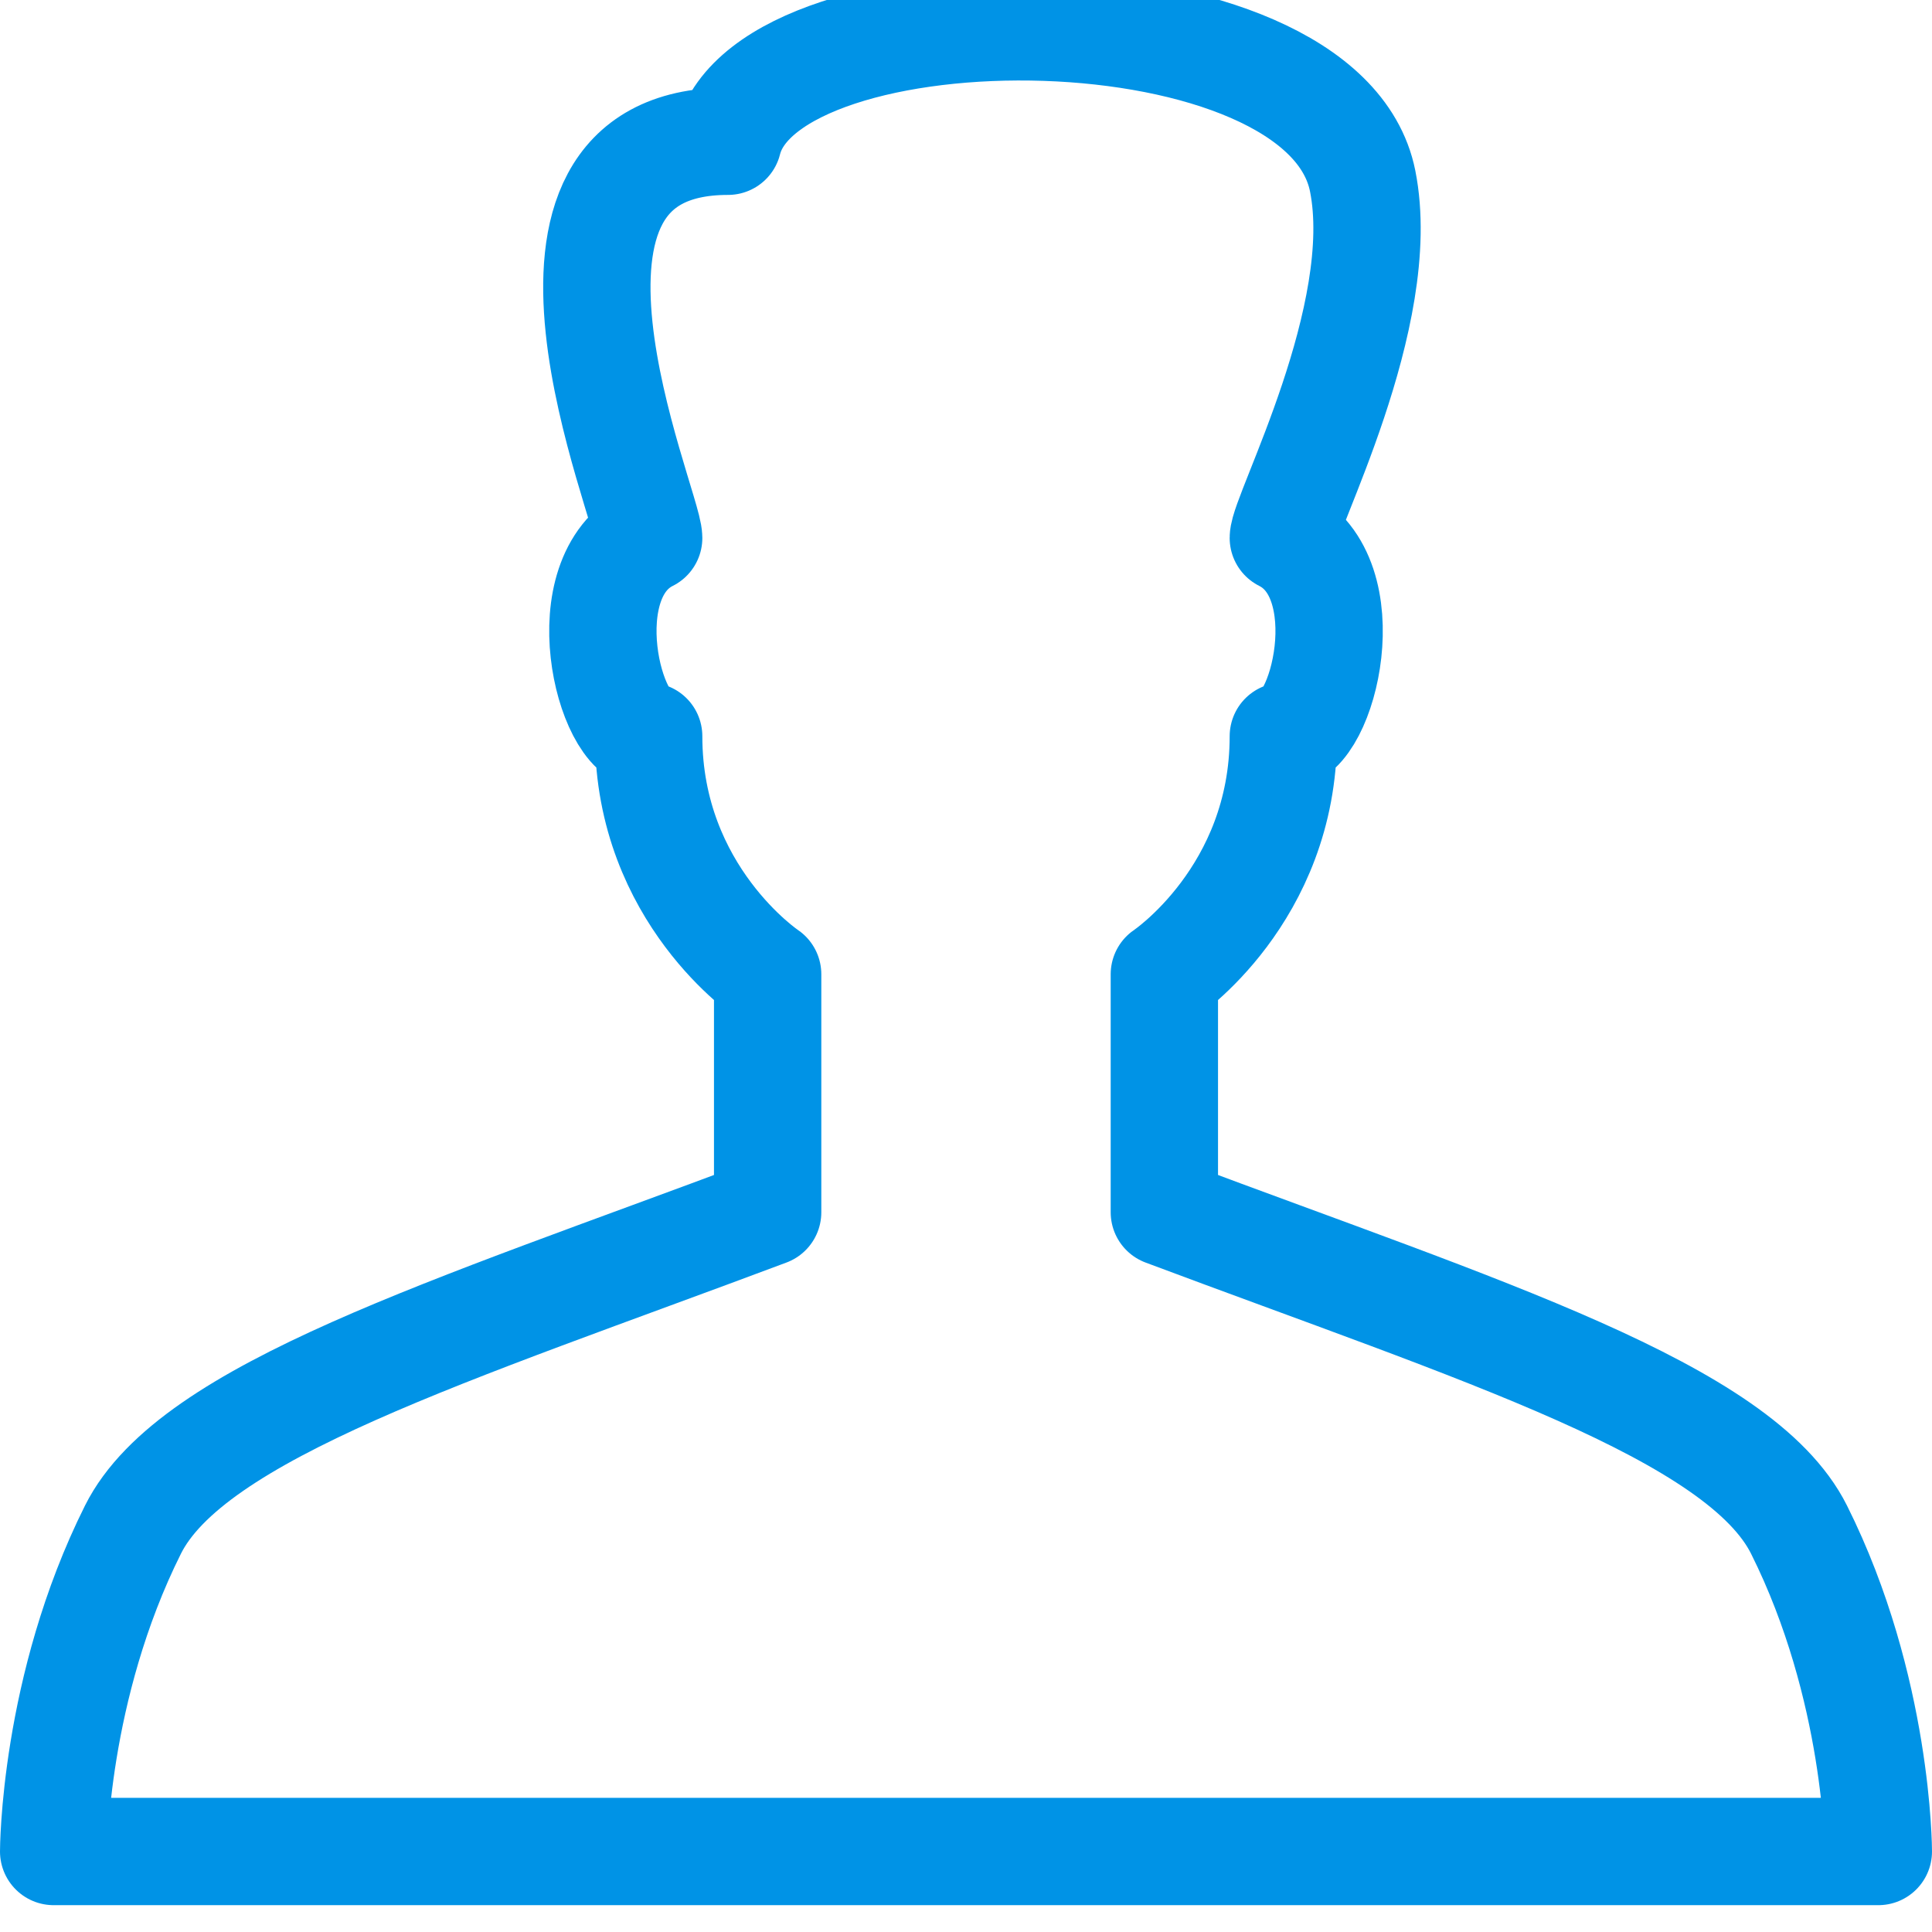
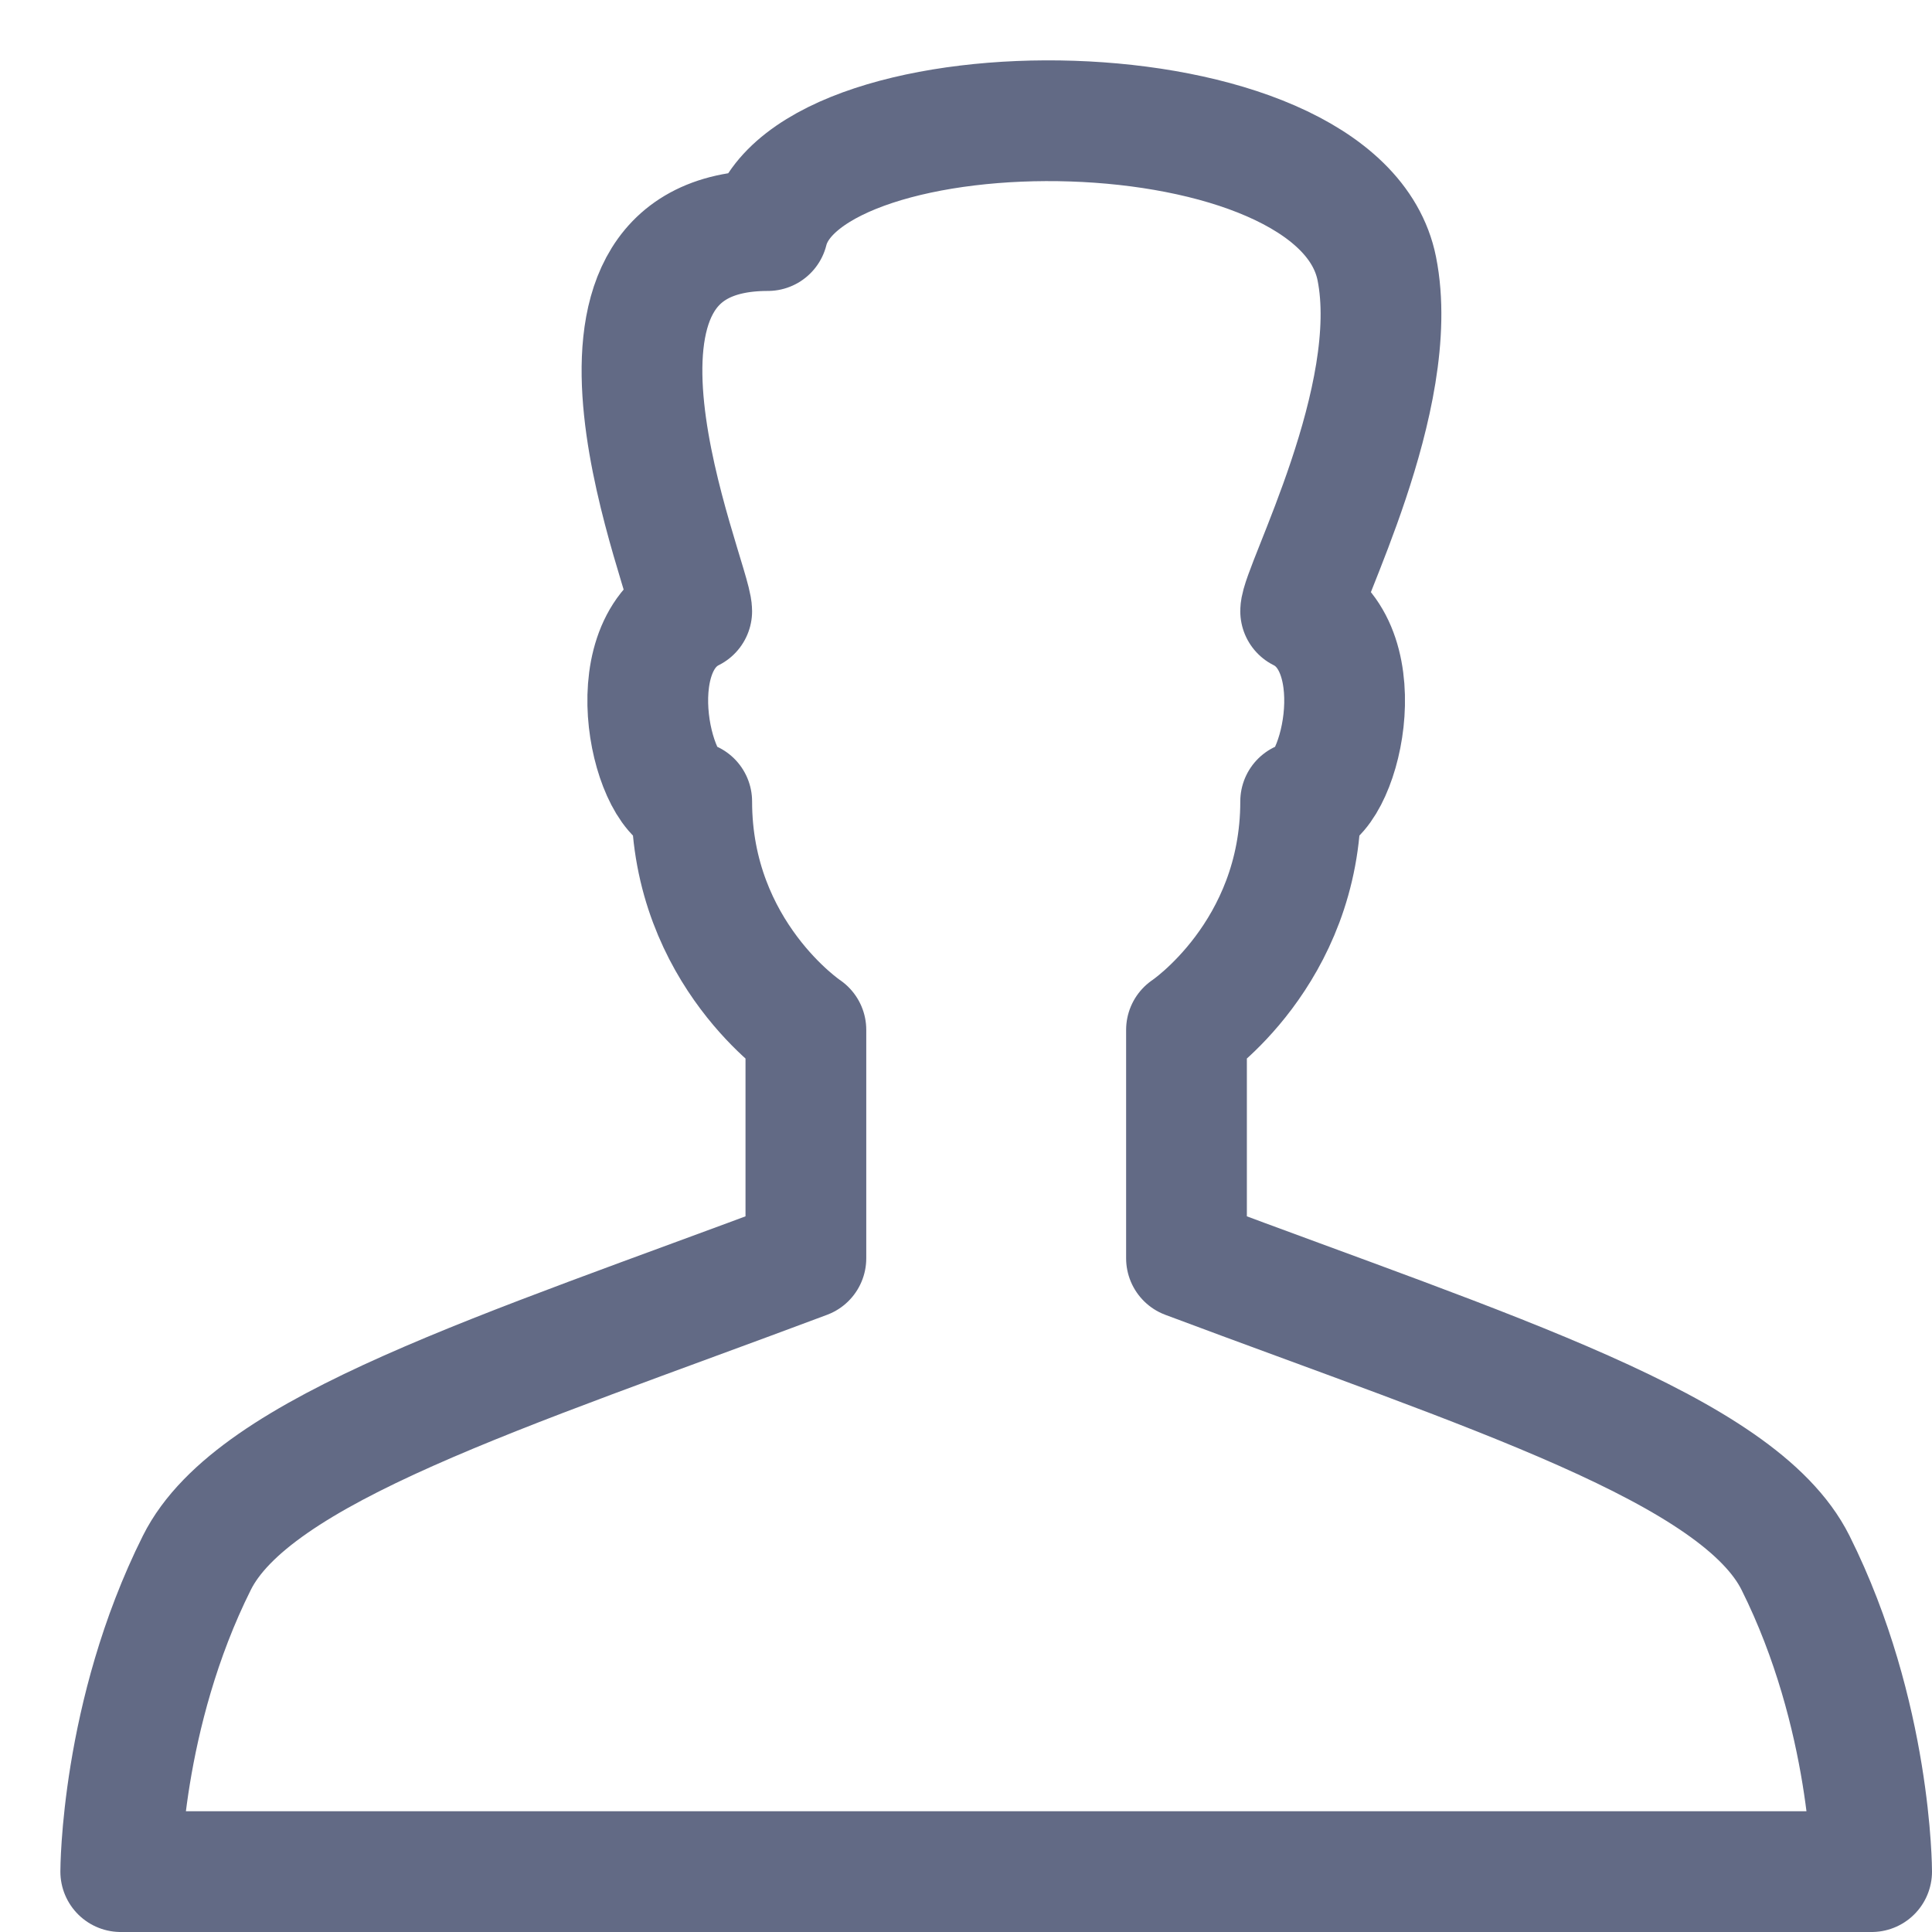
- <svg xmlns="http://www.w3.org/2000/svg" width="36px" height="36px" viewBox="0 0 36 36" version="1.1">
-   <description>Created with Sketch.</description>
+ <svg xmlns="http://www.w3.org/2000/svg" width="32px" height="32px" viewBox="0 0 32 32" version="1.1">
  <defs />
-   <g id="24" stroke="none" stroke-width="1" fill="none" fill-rule="evenodd">
-     <g id="Icons" transform="translate(-40, -40)" stroke-width="2" stroke="#0093E6" stroke-linejoin="round">
-       <g id="user" transform="translate(40, 40)">
-         <path d="M18,34.5 L35,34.5 C35,34.5 35,31.458 33.522,28.502 C32.419,26.298 27.609,24.806 21.696,22.589 L21.696,18.154 C21.696,18.154 23.913,16.676 23.913,13.719 C24.652,13.719 25.391,10.763 23.913,10.024 C23.913,9.585 25.893,5.882 25.391,3.372 C24.652,-0.324 14.304,-0.324 13.565,2.632 C9.13,2.632 12.087,9.424 12.087,10.024 C10.609,10.763 11.348,13.719 12.087,13.719 C12.087,16.676 14.304,18.154 14.304,18.154 L14.304,22.589 C8.391,24.806 3.58,26.298 2.478,28.502 C1,31.458 1,34.5 1,34.5 L18,34.5 L18,34.5 Z" />
-       </g>
+   <g id="Icons" stroke="none" stroke-width="1" fill="none" fill-rule="evenodd">
+     <g id="user" stroke="#626A85" stroke-width="2" stroke-linejoin="round">
+       <path d="M16.5,31 L31,31 C31,31 31,28.406 29.739,25.884 C28.799,24.004 24.696,22.732 19.652,20.841 L19.652,17.058 C19.652,17.058 21.543,15.797 21.543,13.275 C22.174,13.275 22.804,10.754 21.543,10.123 C21.543,9.749 23.232,6.591 22.804,4.449 C22.174,1.297 13.348,1.297 12.717,3.819 C8.935,3.819 11.457,9.612 11.457,10.123 C10.196,10.754 10.826,13.275 11.457,13.275 C11.457,15.797 13.348,17.058 13.348,17.058 L13.348,20.841 C8.304,22.732 4.2,24.004 3.261,25.884 C2,28.406 2,31 2,31 L16.5,31 L16.5,31 Z" id="Stroke-1670" />
    </g>
  </g>
</svg>
